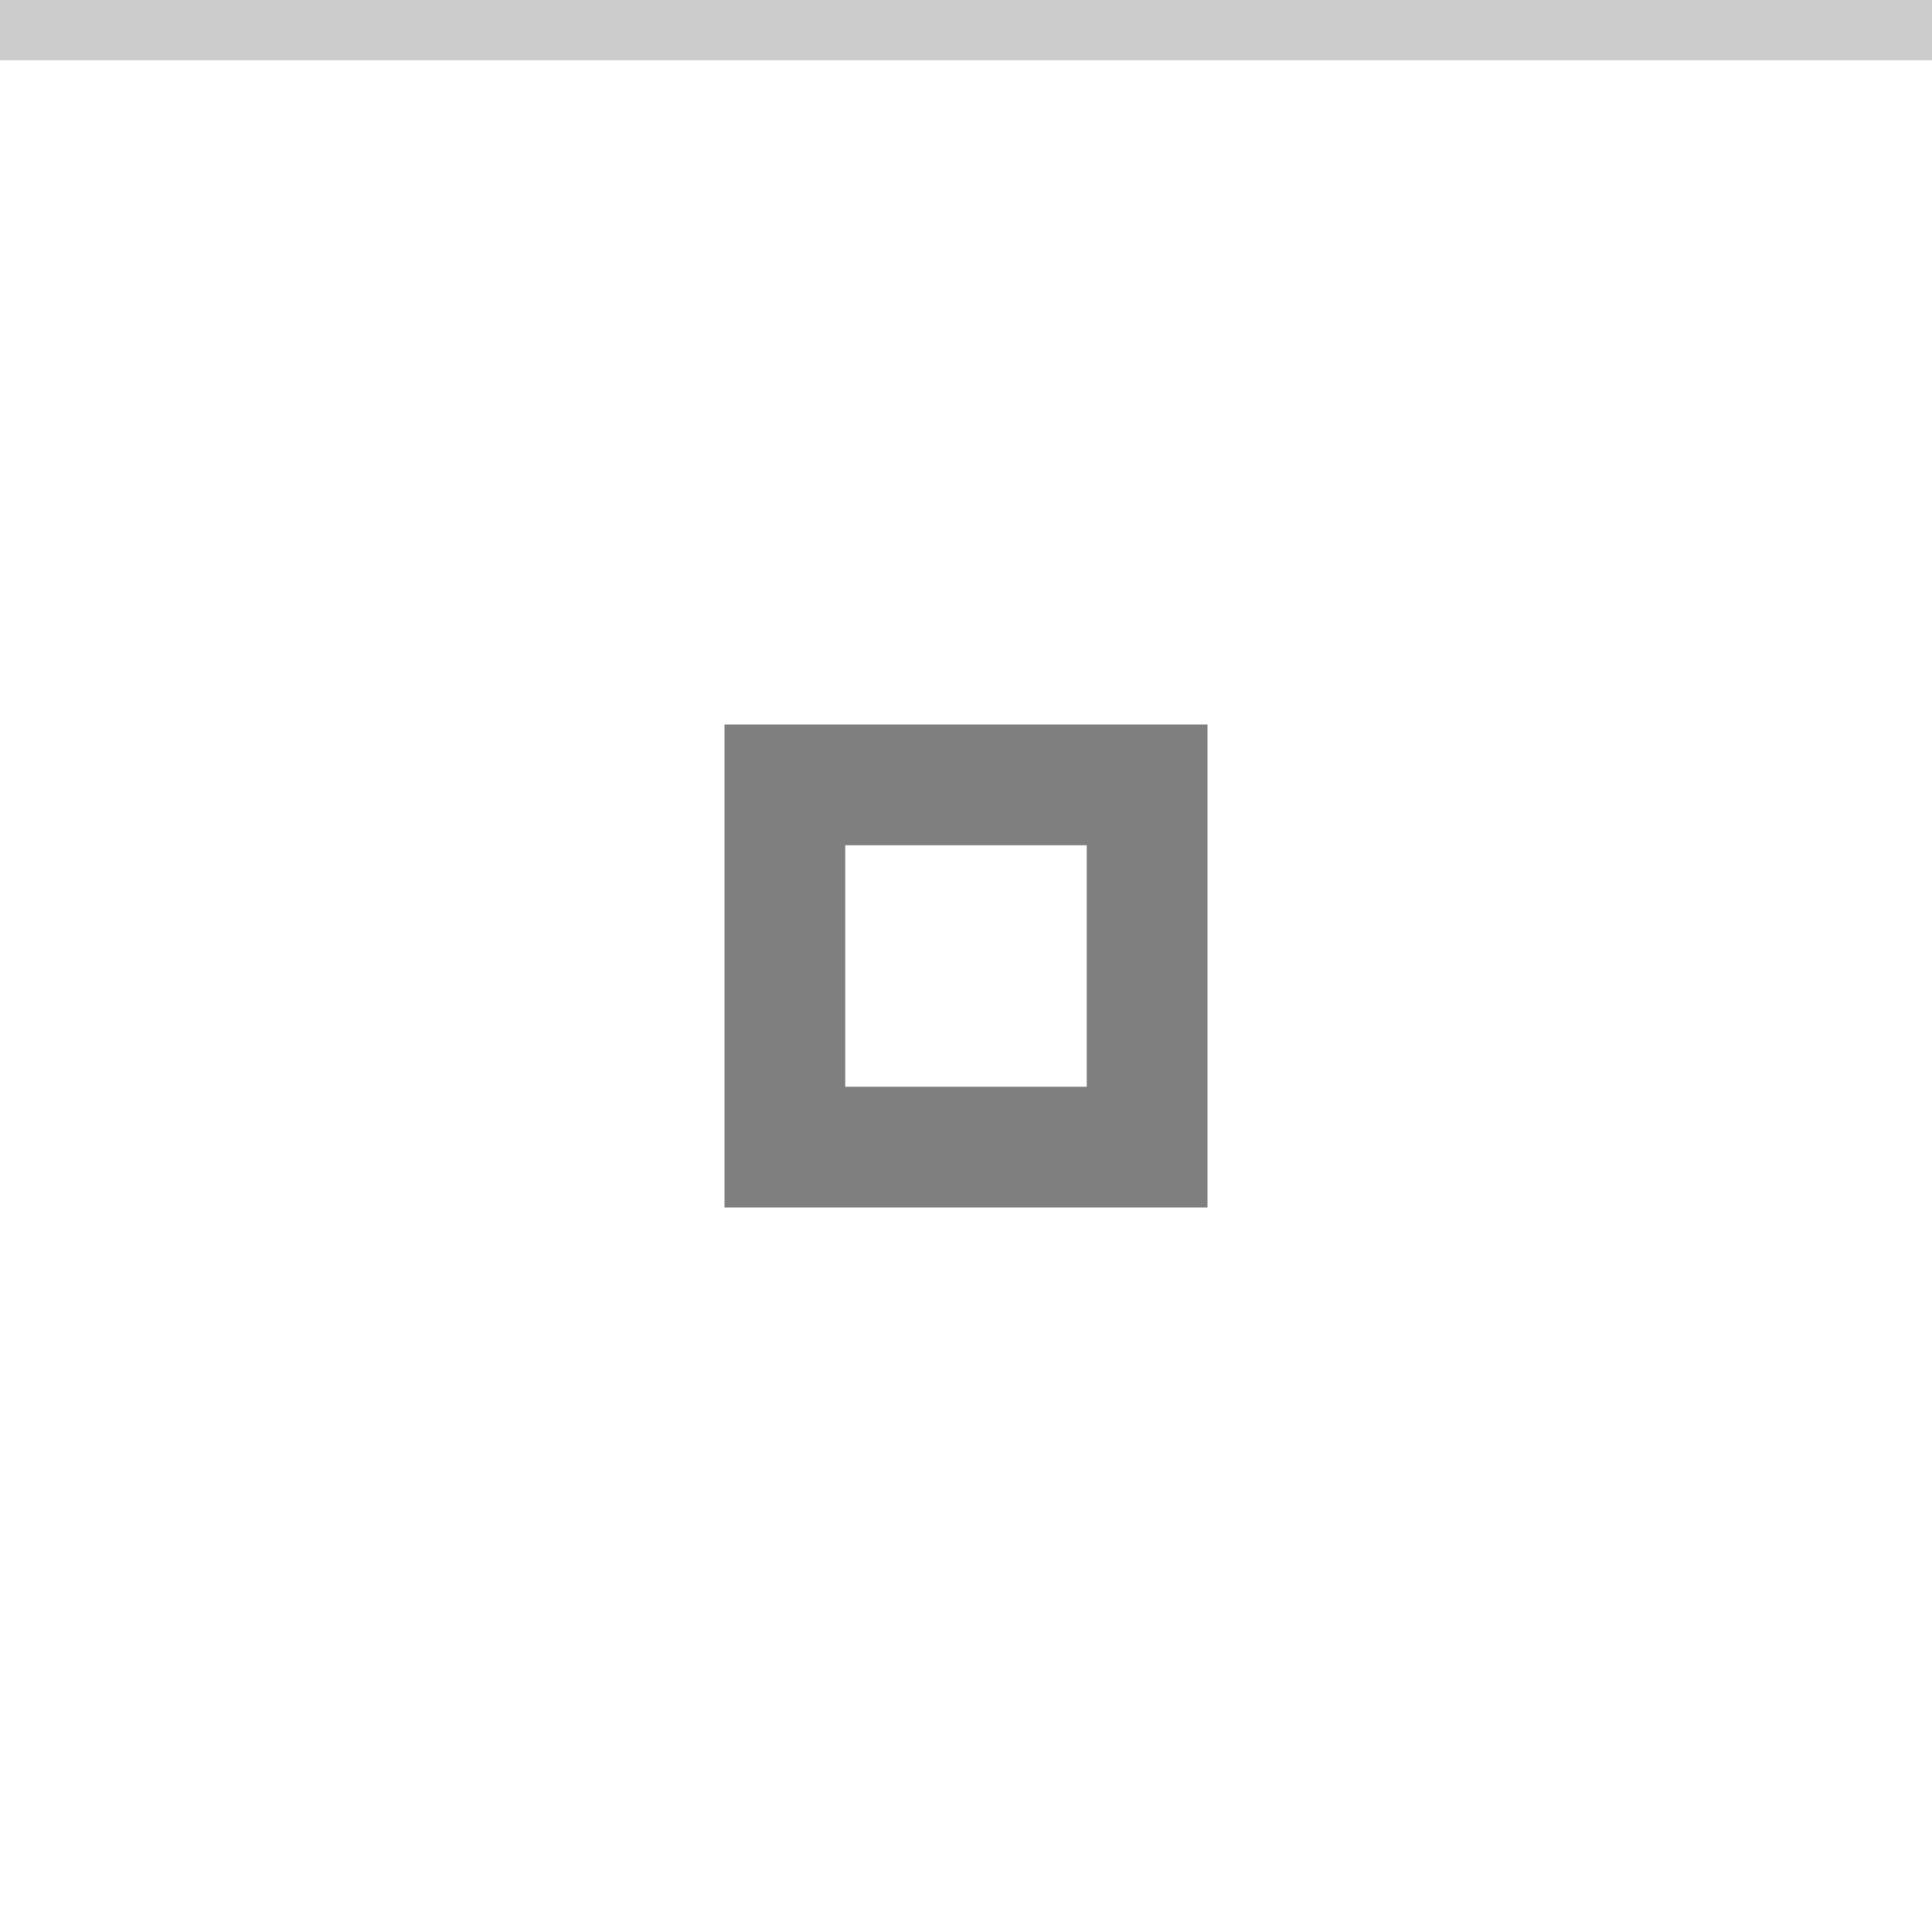
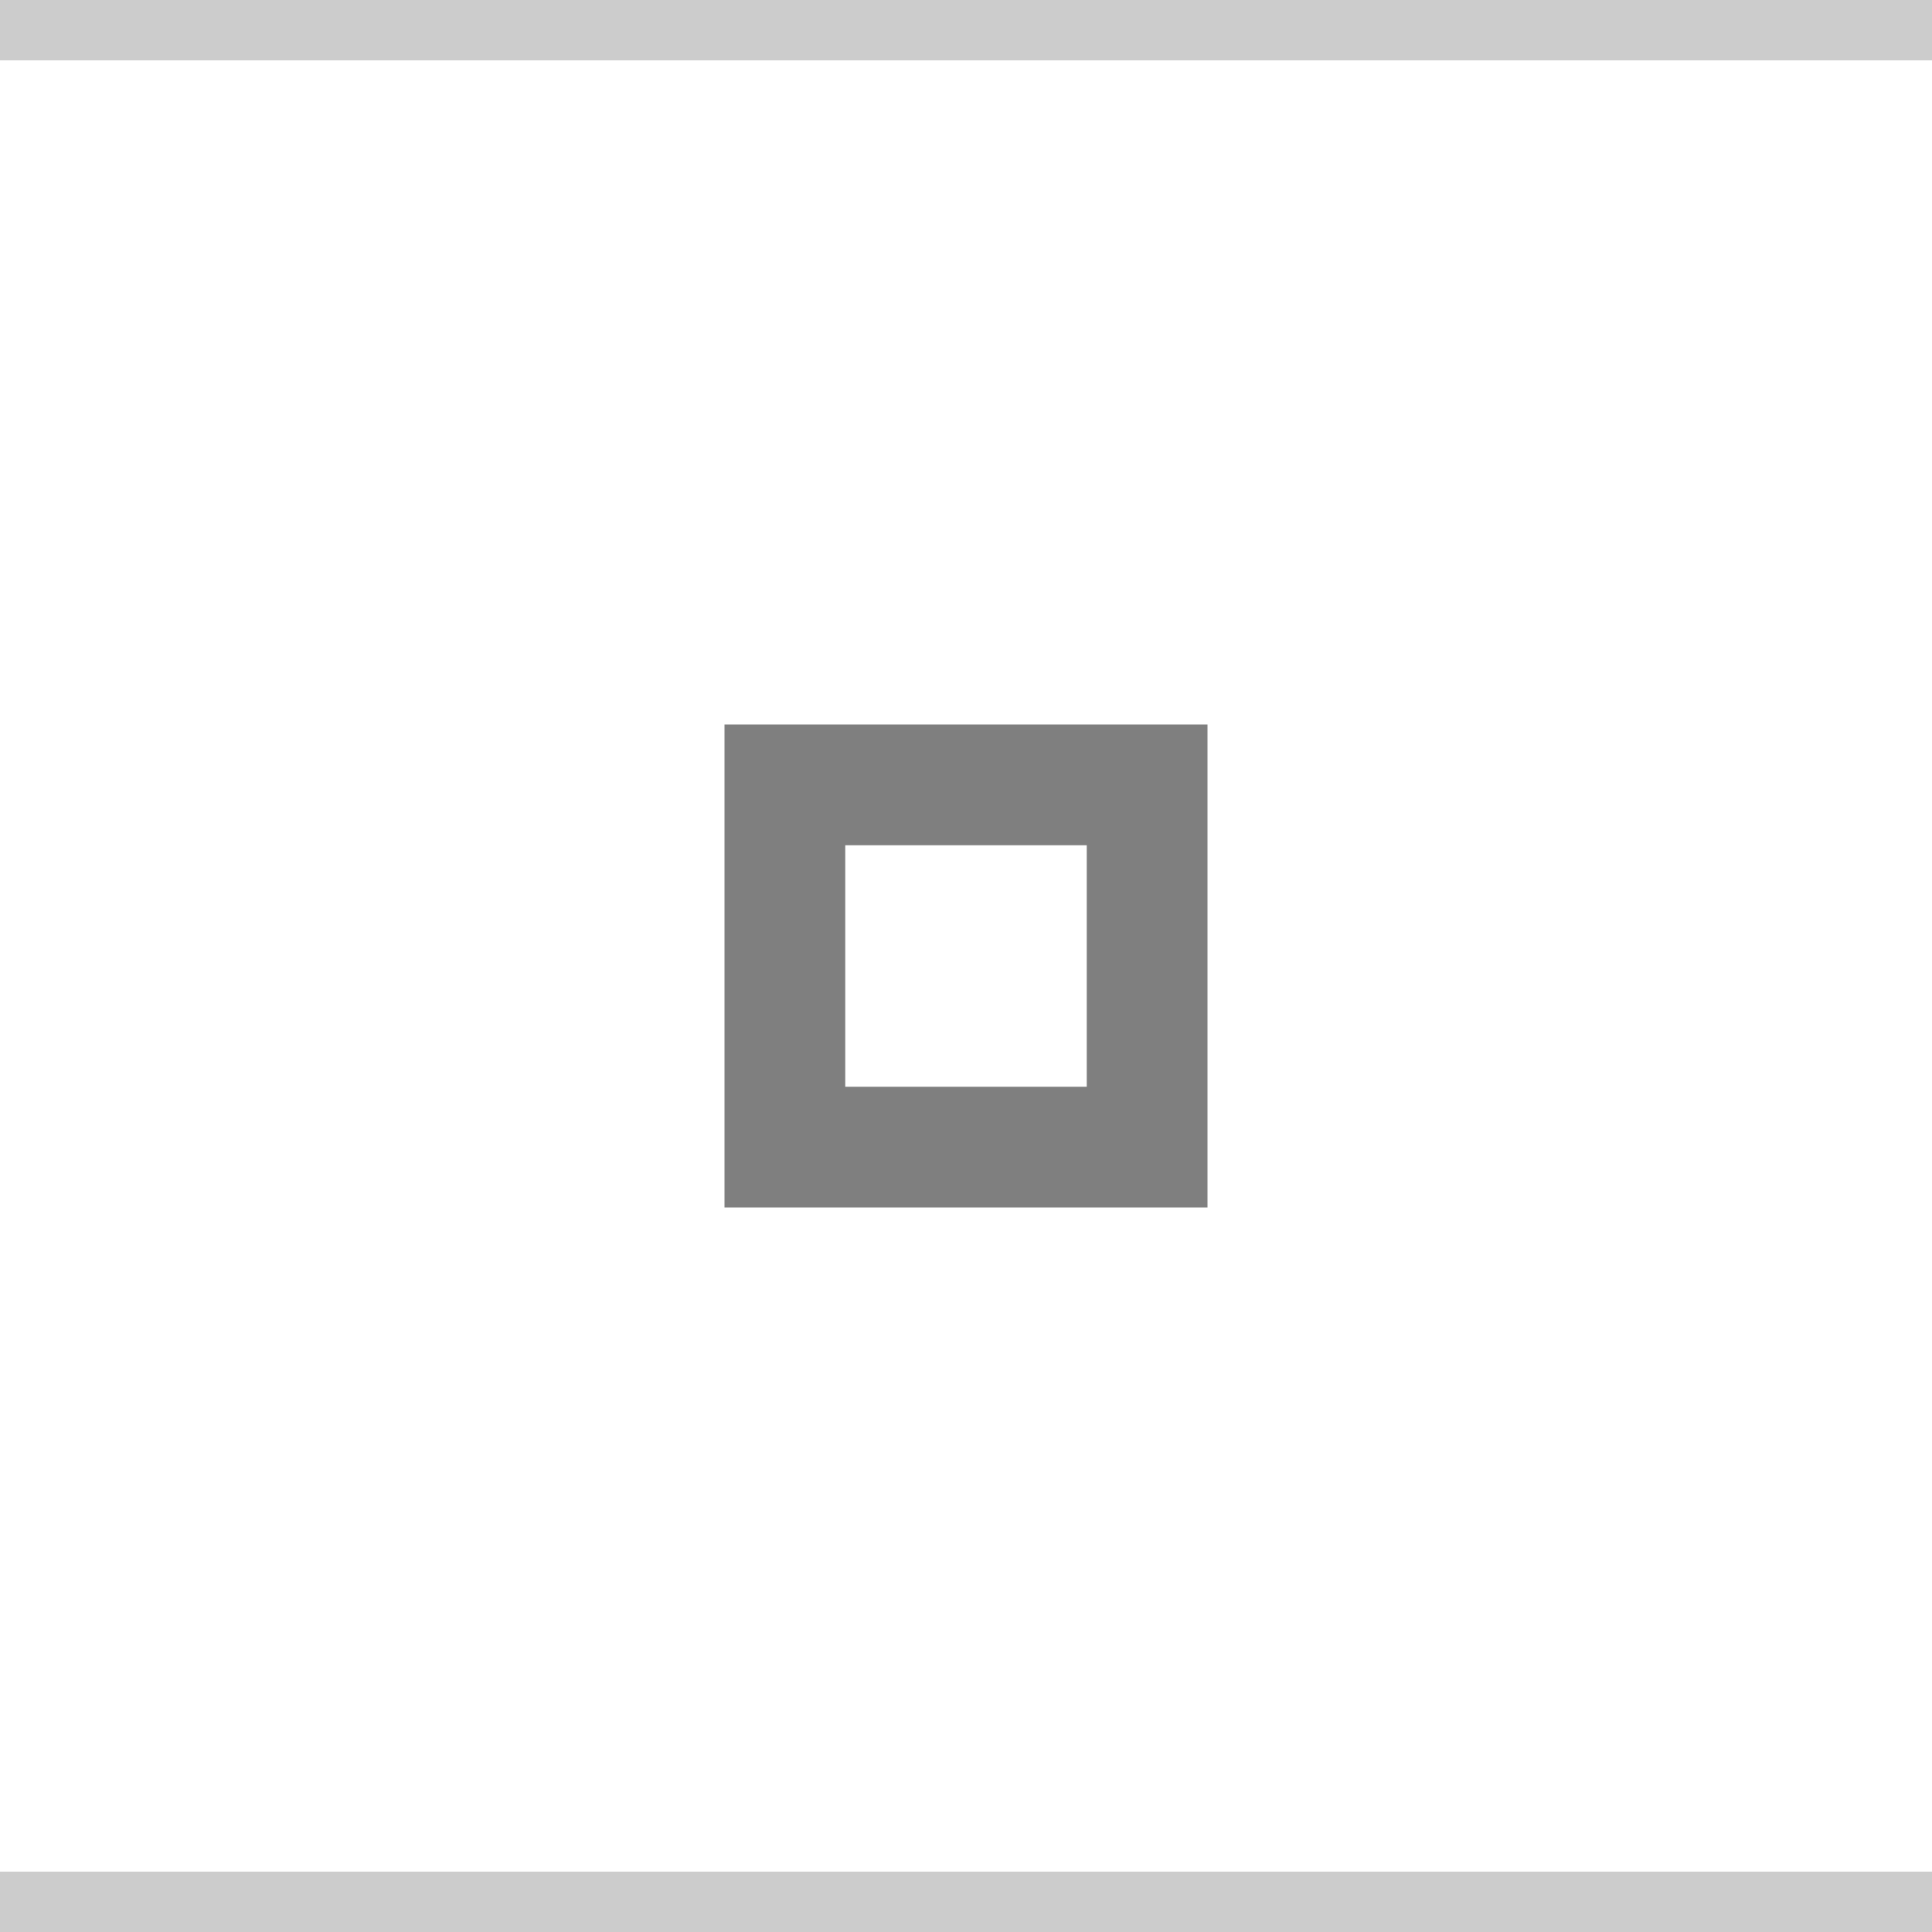
<svg xmlns="http://www.w3.org/2000/svg" width="32" height="32" viewBox="0 0 32 32" version="1.1" id="svg12">
  <defs id="defs16" />
  <rect width="32" height="32" fill="#D6D6D6" id="rect2" style="fill:#ffffff;fill-opacity:1" />
  <g style="opacity:0.5" fill="#000000" opacity="0.38" id="g10">
    <circle cx="16" cy="16" r="12" opacity="0" id="circle6" />
    <path d="m12 12v8h8v-8zm2 2h4v4h-4z" id="path8" />
  </g>
  <rect width="32" height="1" fill="#FFFFFF" fill-opacity="0.4" id="rect166" style="opacity:0.2;fill:#000000;fill-opacity:1" x="0" y="0" />
+   <rect width="32" height="1" fill="#FFFFFF" fill-opacity="0.4" id="rect166-2" style="opacity:0.2;fill:#000000;fill-opacity:1" x="0" y="31" />
</svg>
